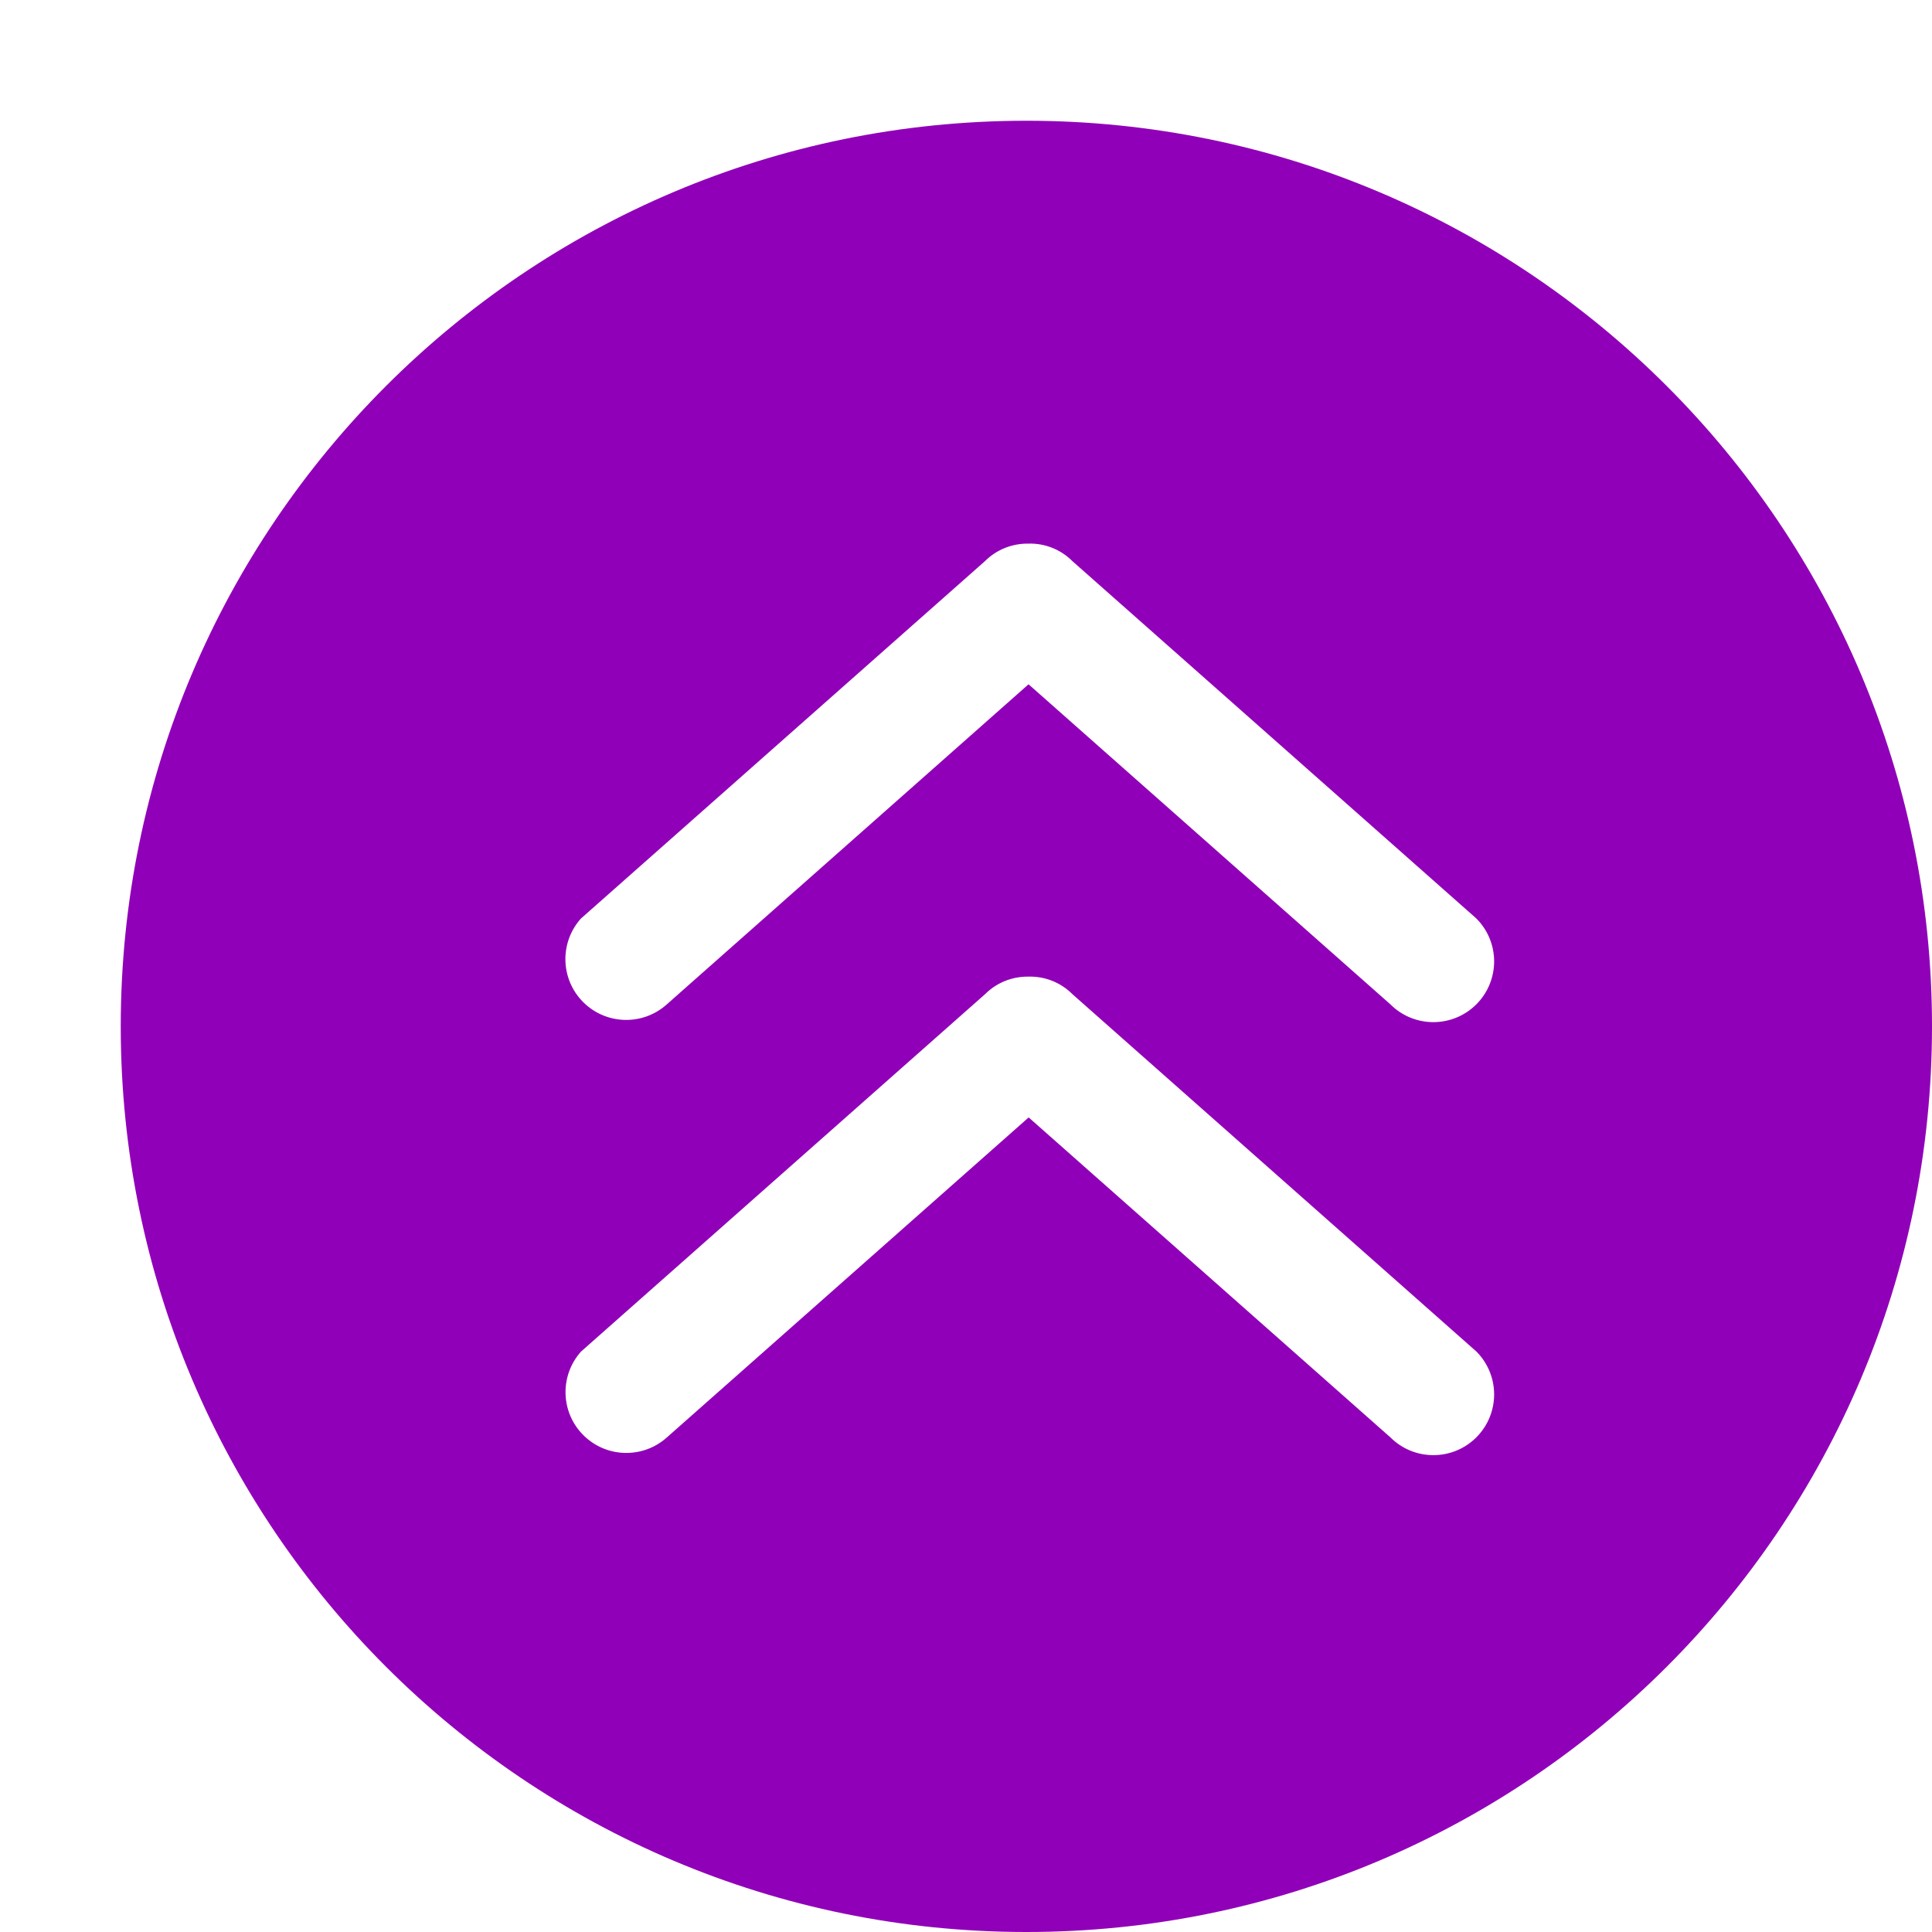
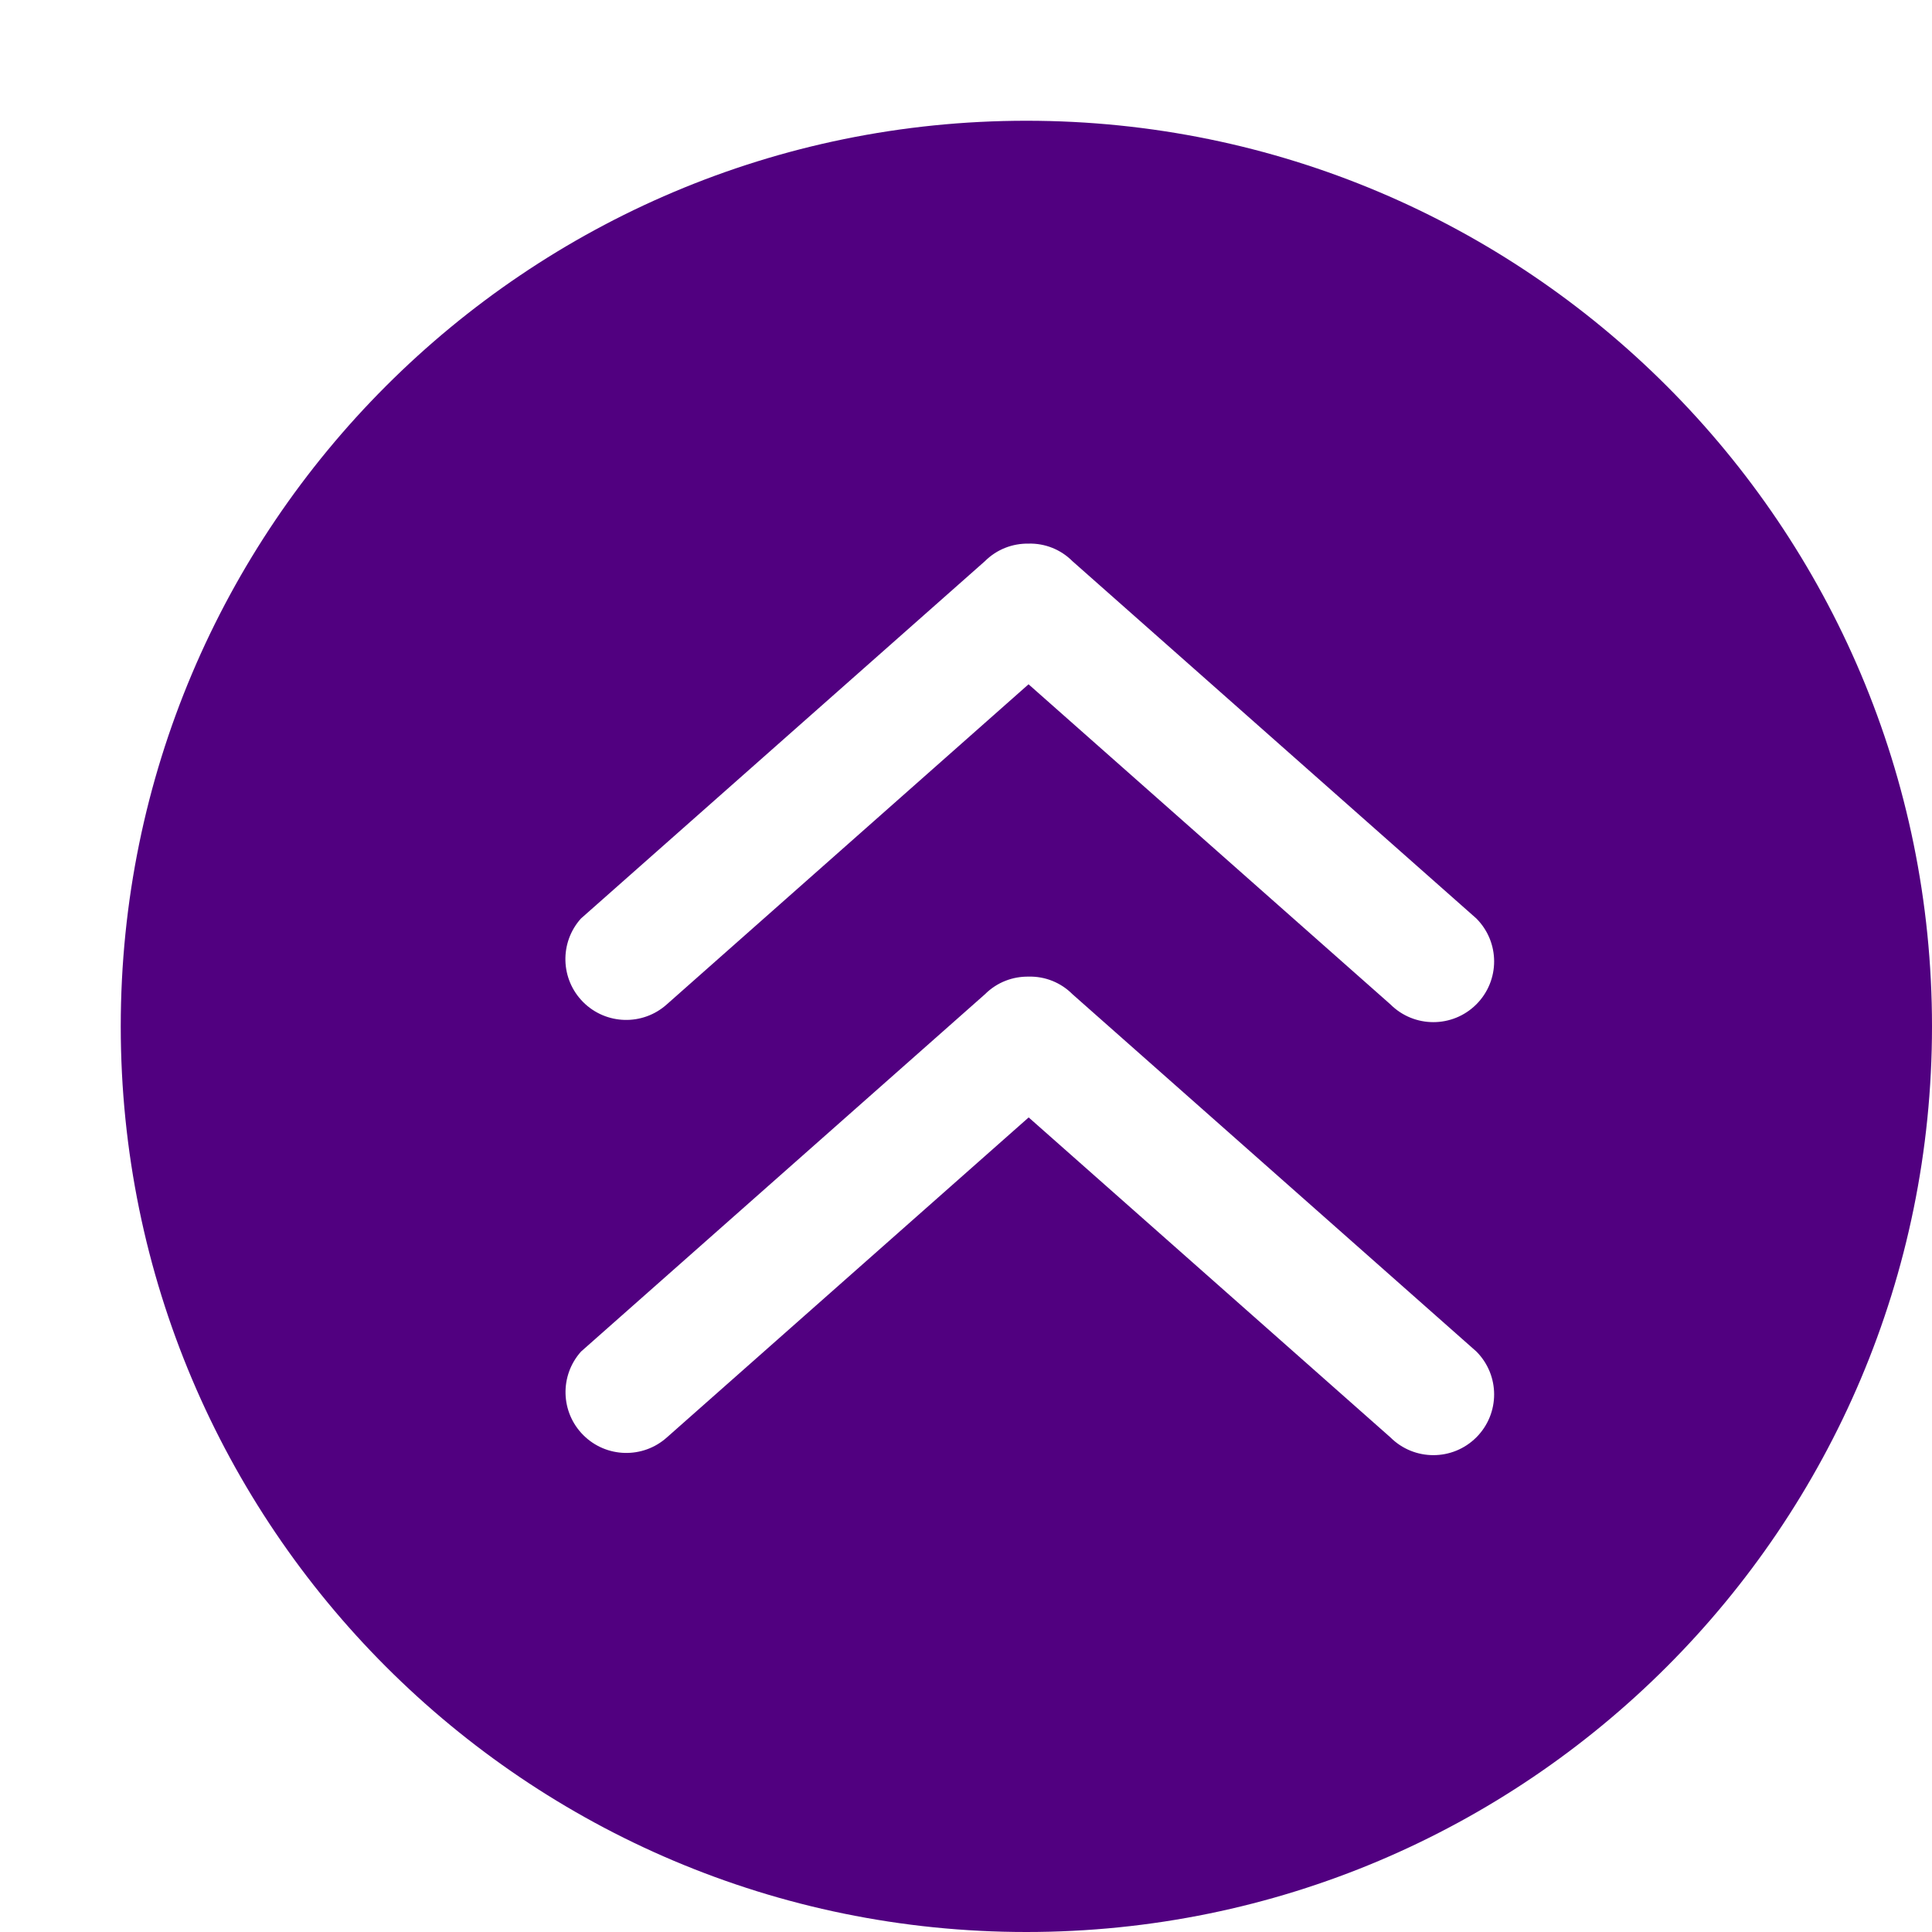
<svg xmlns="http://www.w3.org/2000/svg" width="32" height="32" id="up-arrow">
-   <path fill="#9000b8" d="M17 2C8.716 2 2 8.716 2 17s6.716 15 15 15 15-6.716 15-15S25.284 2 17 2zm7.452 21.808a1.007 1.007 0 0 1-1.422 0l-5.992-5.3-5.992 5.3a1.007 1.007 0 0 1-1.422-1.422l6.69-5.918c.2-.2.462-.296.724-.292a.986.986 0 0 1 .724.29l6.69 5.918c.394.394.394 1.03 0 1.424zm0-7.172a1.007 1.007 0 0 1-1.422 0l-5.994-5.302-5.992 5.302a1.007 1.007 0 0 1-1.422-1.422l6.69-5.918c.2-.2.462-.296.724-.292a.987.987 0 0 1 .726.29l6.69 5.918c.394.394.394 1.03 0 1.424z" />
+   <path fill="#510080" d="M17 2C8.716 2 2 8.716 2 17s6.716 15 15 15 15-6.716 15-15S25.284 2 17 2zm7.452 21.808a1.007 1.007 0 0 1-1.422 0l-5.992-5.3-5.992 5.3a1.007 1.007 0 0 1-1.422-1.422l6.69-5.918c.2-.2.462-.296.724-.292a.986.986 0 0 1 .724.29l6.69 5.918c.394.394.394 1.03 0 1.424zm0-7.172a1.007 1.007 0 0 1-1.422 0l-5.994-5.302-5.992 5.302a1.007 1.007 0 0 1-1.422-1.422l6.69-5.918c.2-.2.462-.296.724-.292a.987.987 0 0 1 .726.29l6.69 5.918c.394.394.394 1.03 0 1.424z" />
</svg>
